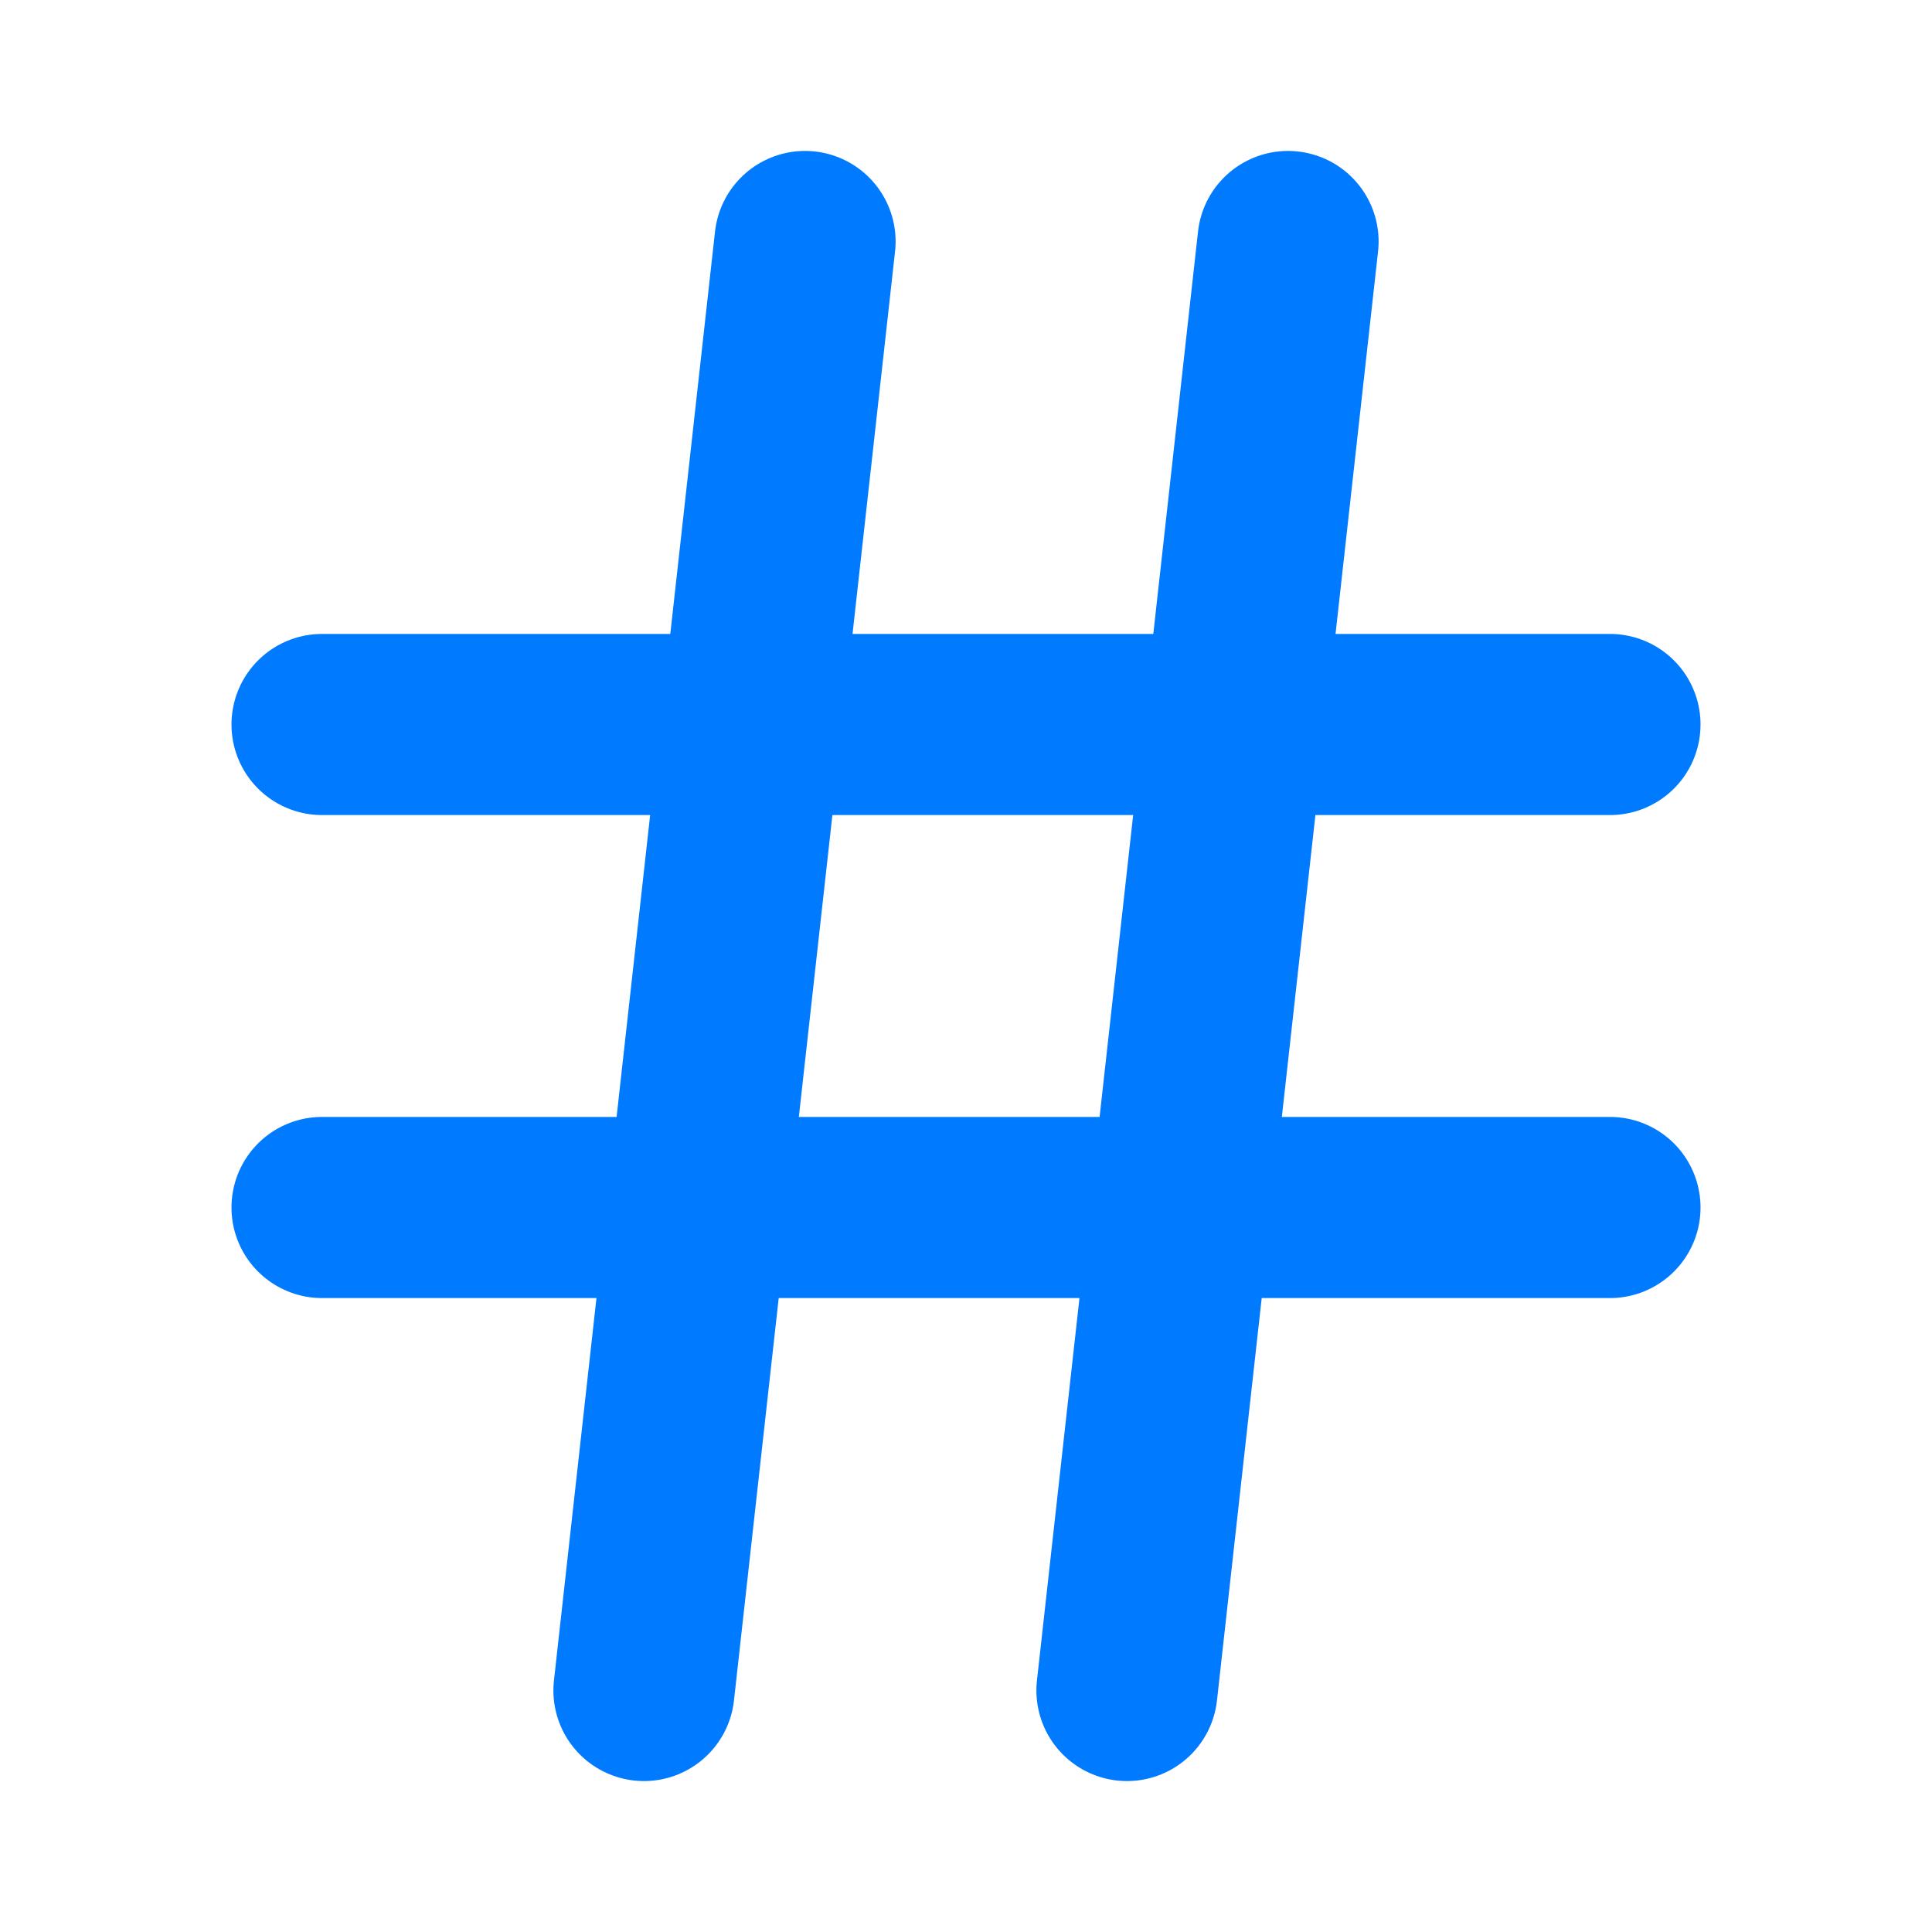
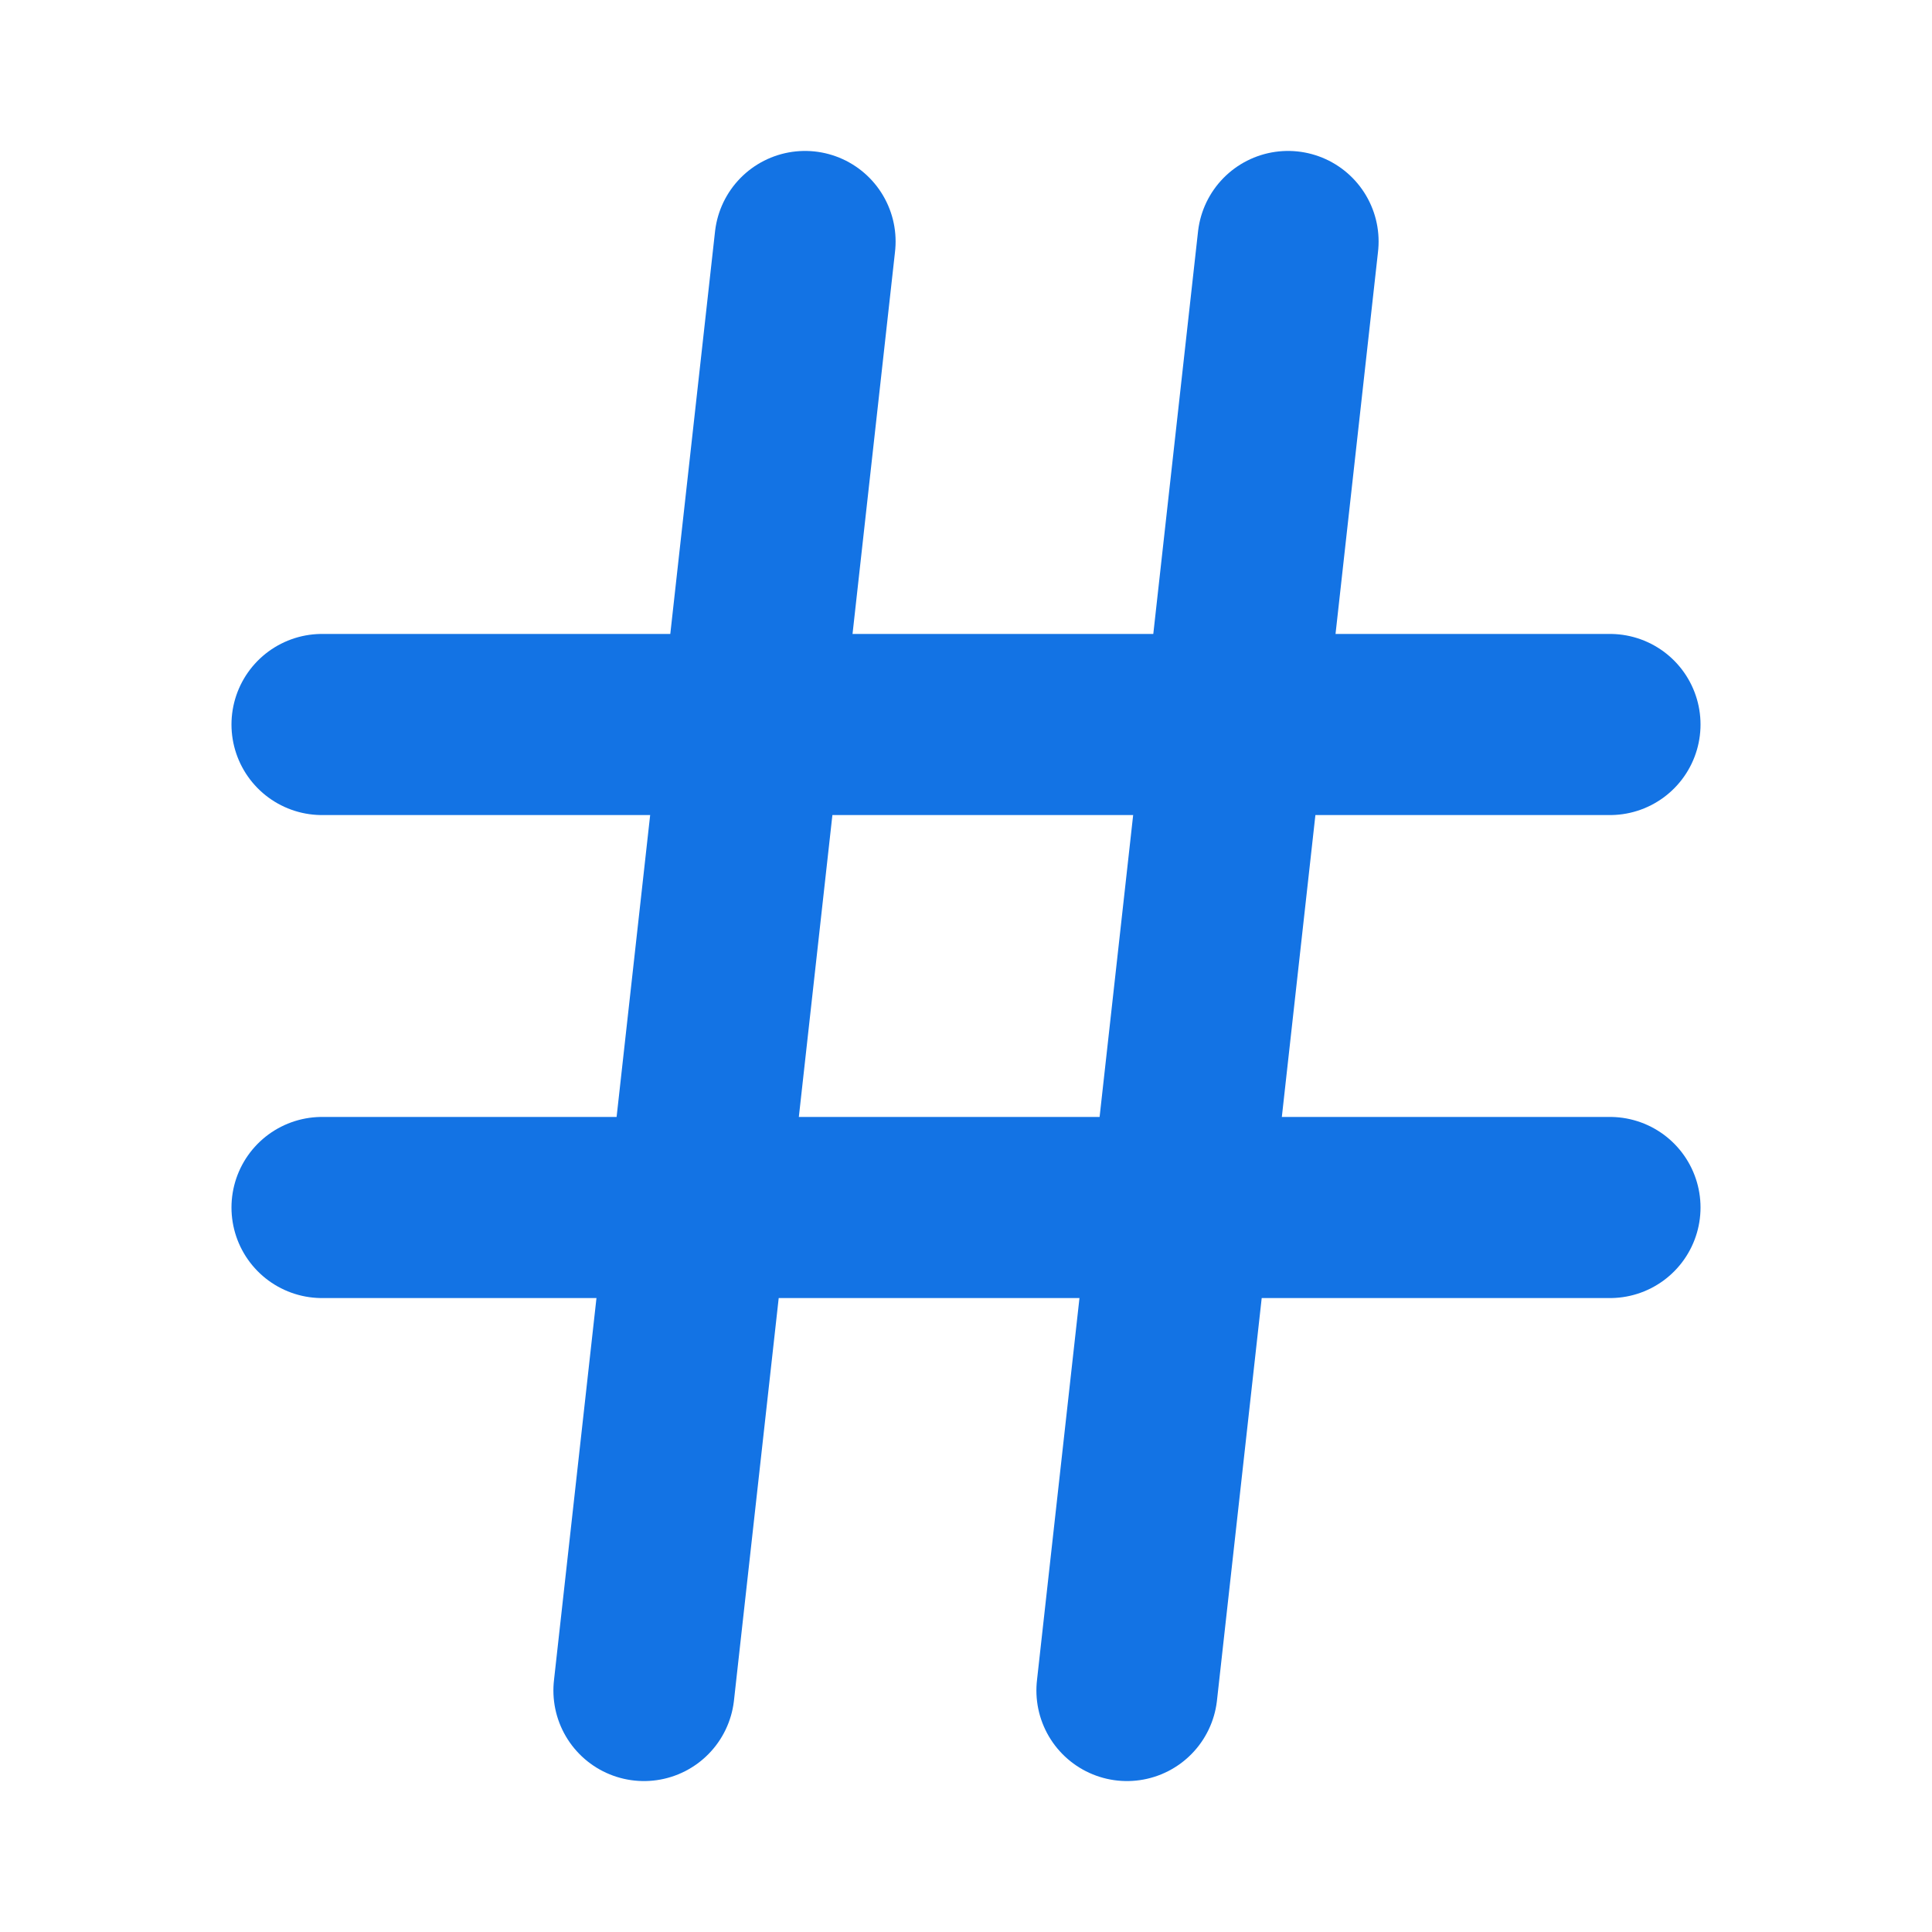
<svg xmlns="http://www.w3.org/2000/svg" width="16" height="16" viewBox="0 0 16 16" fill="none">
-   <path d="M2.667 6H13.333" stroke="#007AFF" stroke-width="1.5" stroke-linecap="round" stroke-linejoin="round" />
-   <path d="M2.667 10H13.333" stroke="#007AFF" stroke-width="1.5" stroke-linecap="round" stroke-linejoin="round" />
-   <path d="M6.667 2L5.333 14" stroke="#007AFF" stroke-width="1.5" stroke-linecap="round" stroke-linejoin="round" />
-   <path d="M10.667 2L9.333 14" stroke="#007AFF" stroke-width="1.5" stroke-linecap="round" stroke-linejoin="round" />
+   <path d="M2.667 6H13.333" stroke="#1373E4" stroke-width="1.5" stroke-linecap="round" stroke-linejoin="round" />
+   <path d="M2.667 10H13.333" stroke="#1373E4" stroke-width="1.5" stroke-linecap="round" stroke-linejoin="round" />
+   <path d="M6.667 2L5.333 14" stroke="#1373E4" stroke-width="1.5" stroke-linecap="round" stroke-linejoin="round" />
+   <path d="M10.667 2L9.333 14" stroke="#1373E4" stroke-width="1.5" stroke-linecap="round" stroke-linejoin="round" />
</svg>
